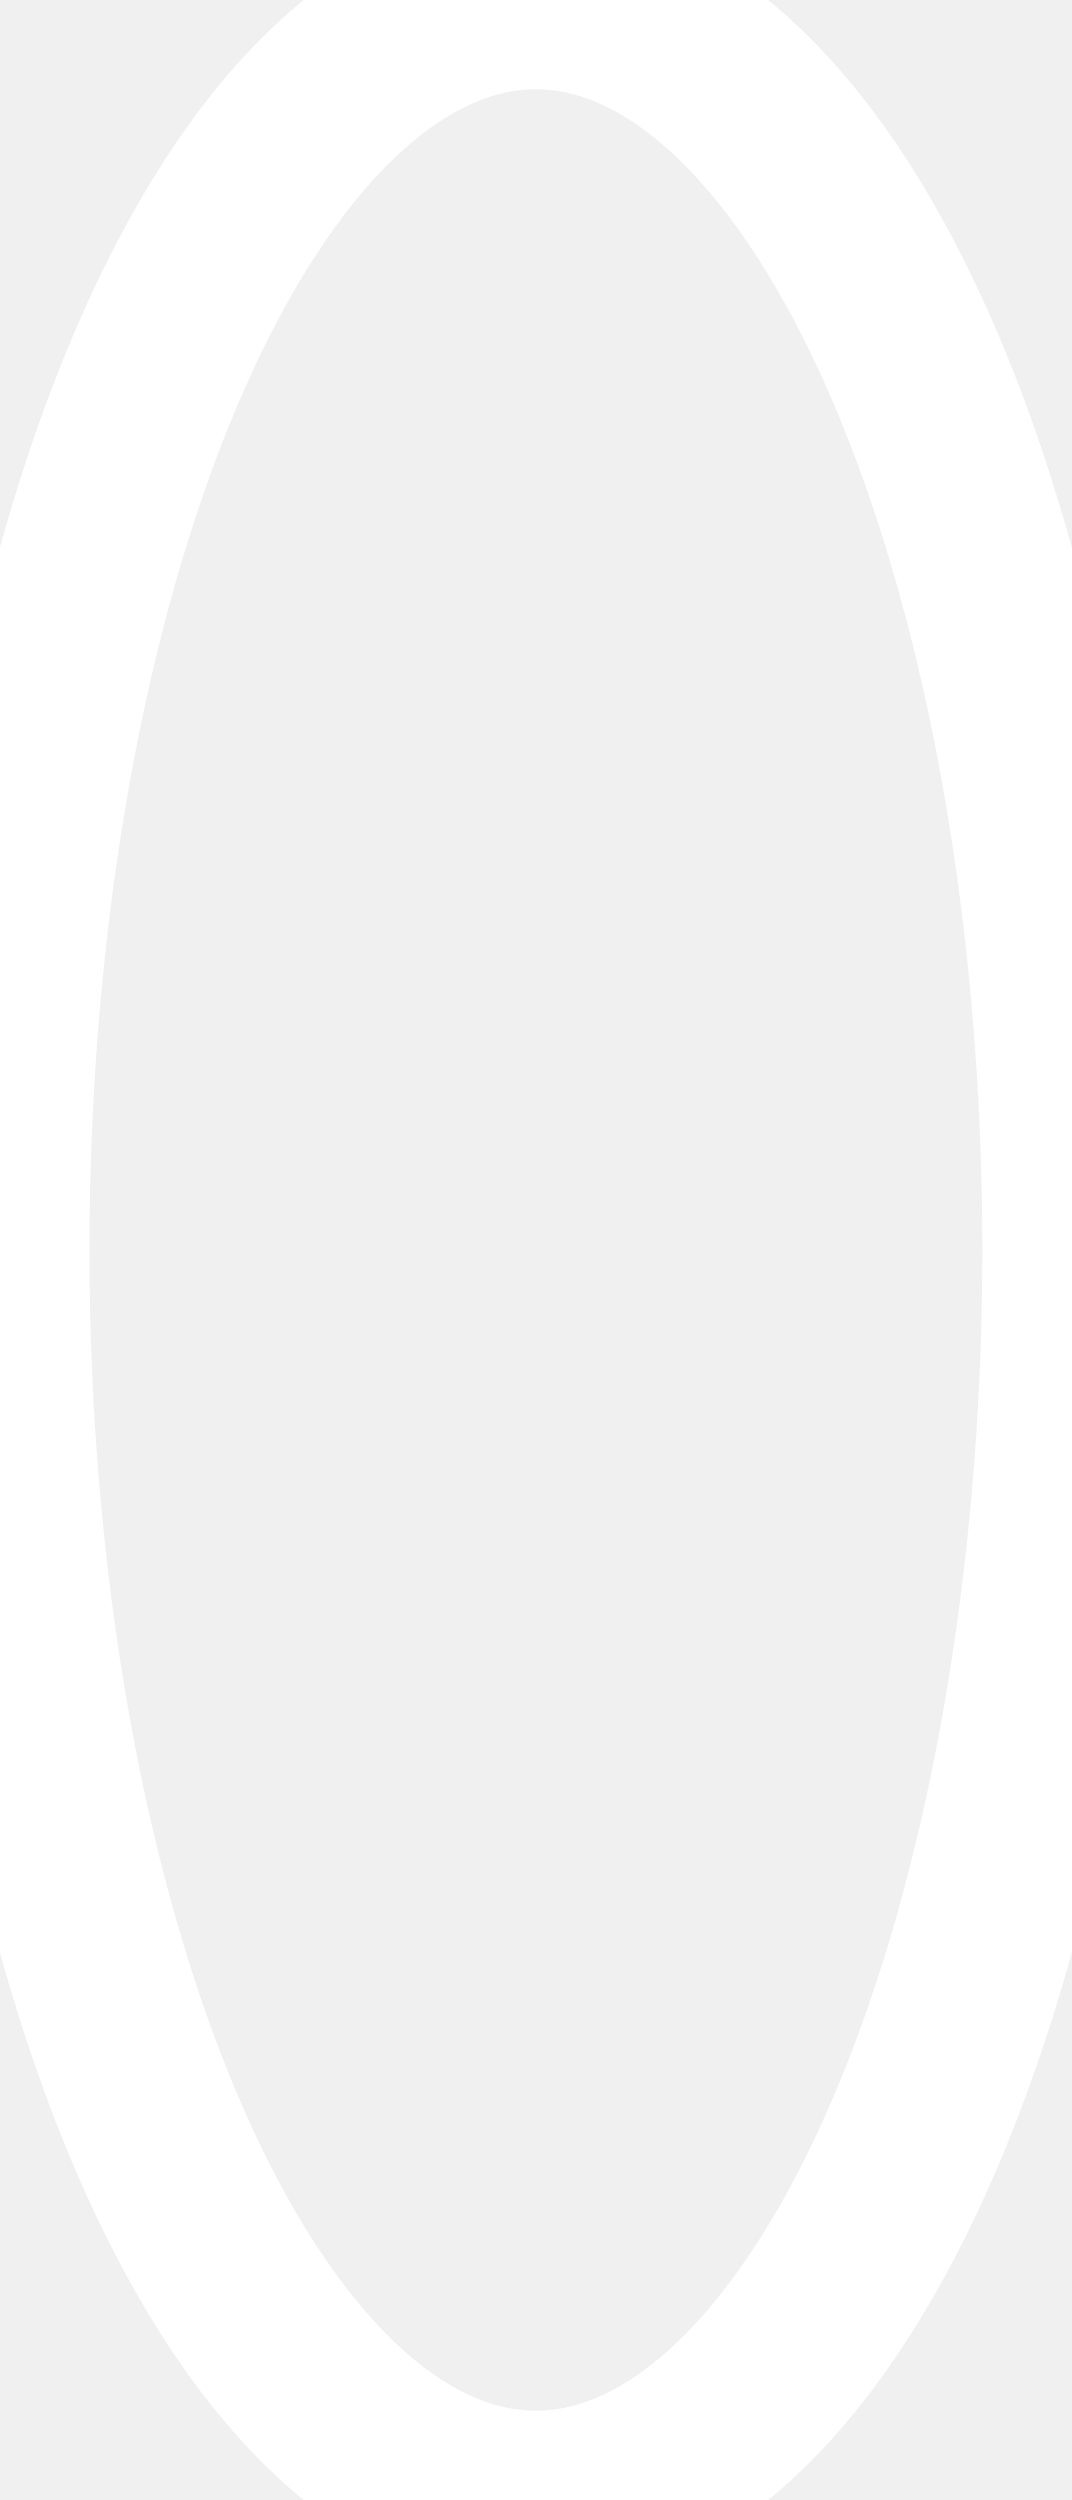
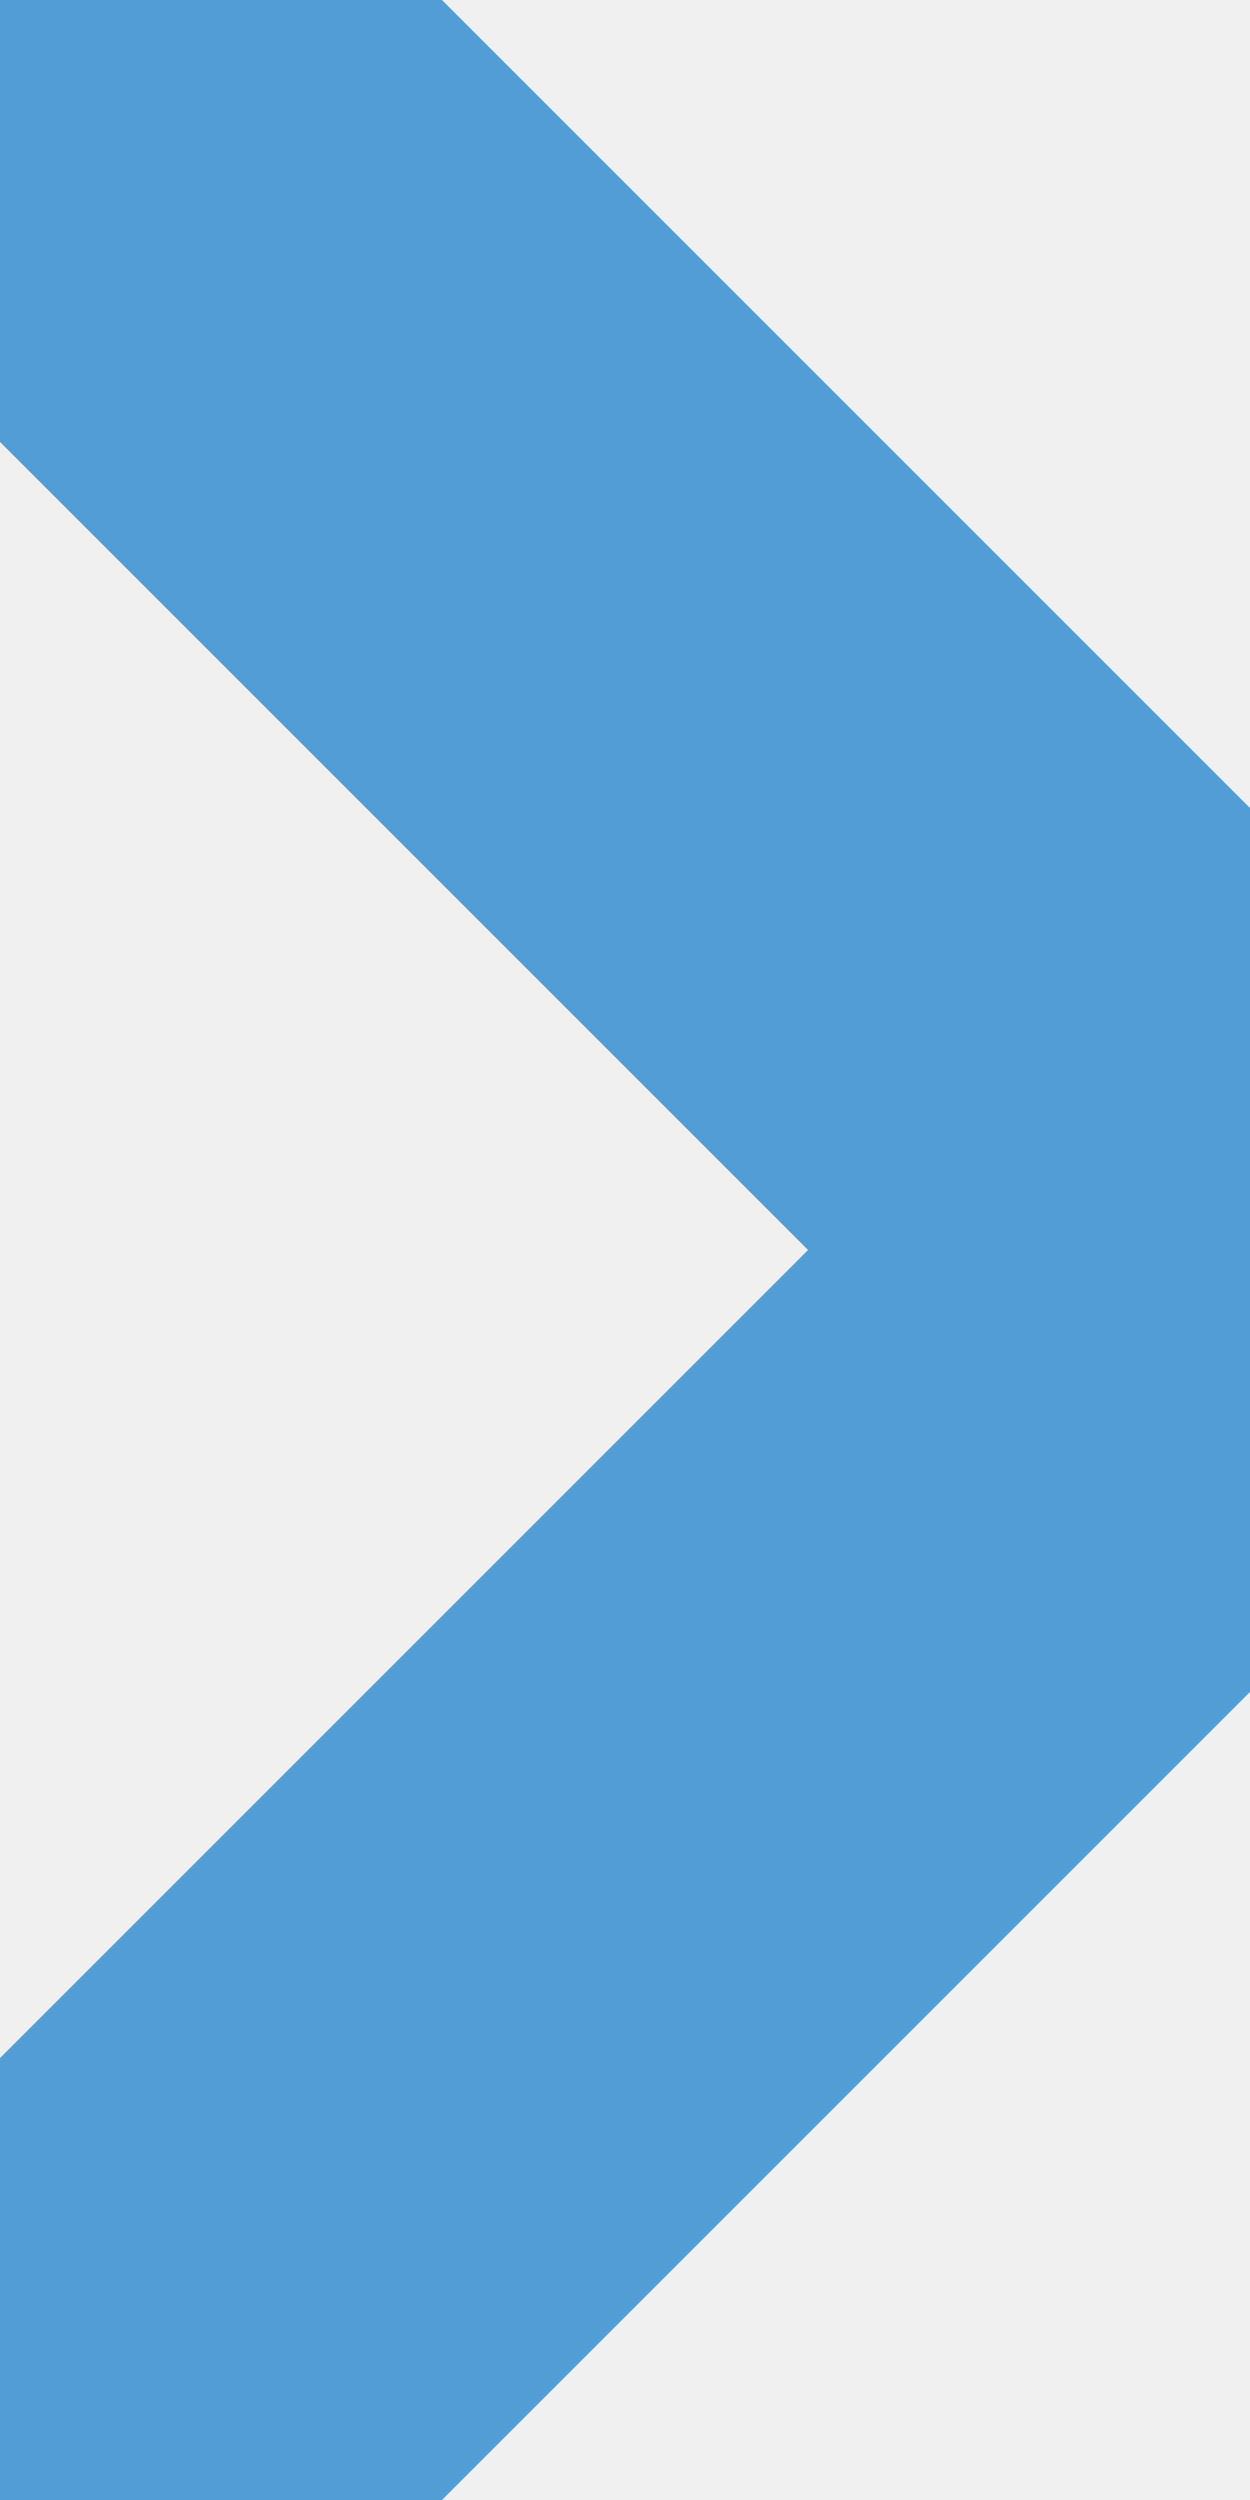
- <svg xmlns="http://www.w3.org/2000/svg" width="12" height="28" viewBox="0 0 12 28" fill="none">
-   <path d="M0.002 14C0.002 10.287 0.634 6.726 1.759 4.101C2.885 1.475 4.411 0 6.002 0C7.593 0 9.119 1.475 10.245 4.101C11.37 6.726 12.002 10.287 12.002 14C12.002 17.713 11.37 21.274 10.245 23.899C9.119 26.525 7.593 28 6.002 28C4.411 28 2.885 26.525 1.759 23.899C0.634 21.274 0.002 17.713 0.002 14Z" stroke="white" stroke-width="2" stroke-linejoin="round" />
+ <svg xmlns="http://www.w3.org/2000/svg" width="4" height="8" viewBox="0 0 4 8" fill="none">
+   <path d="M0 0L4 4L0 8" stroke="#539DD6" stroke-width="2" stroke-linecap="round" stroke-linejoin="round" />
</svg>
